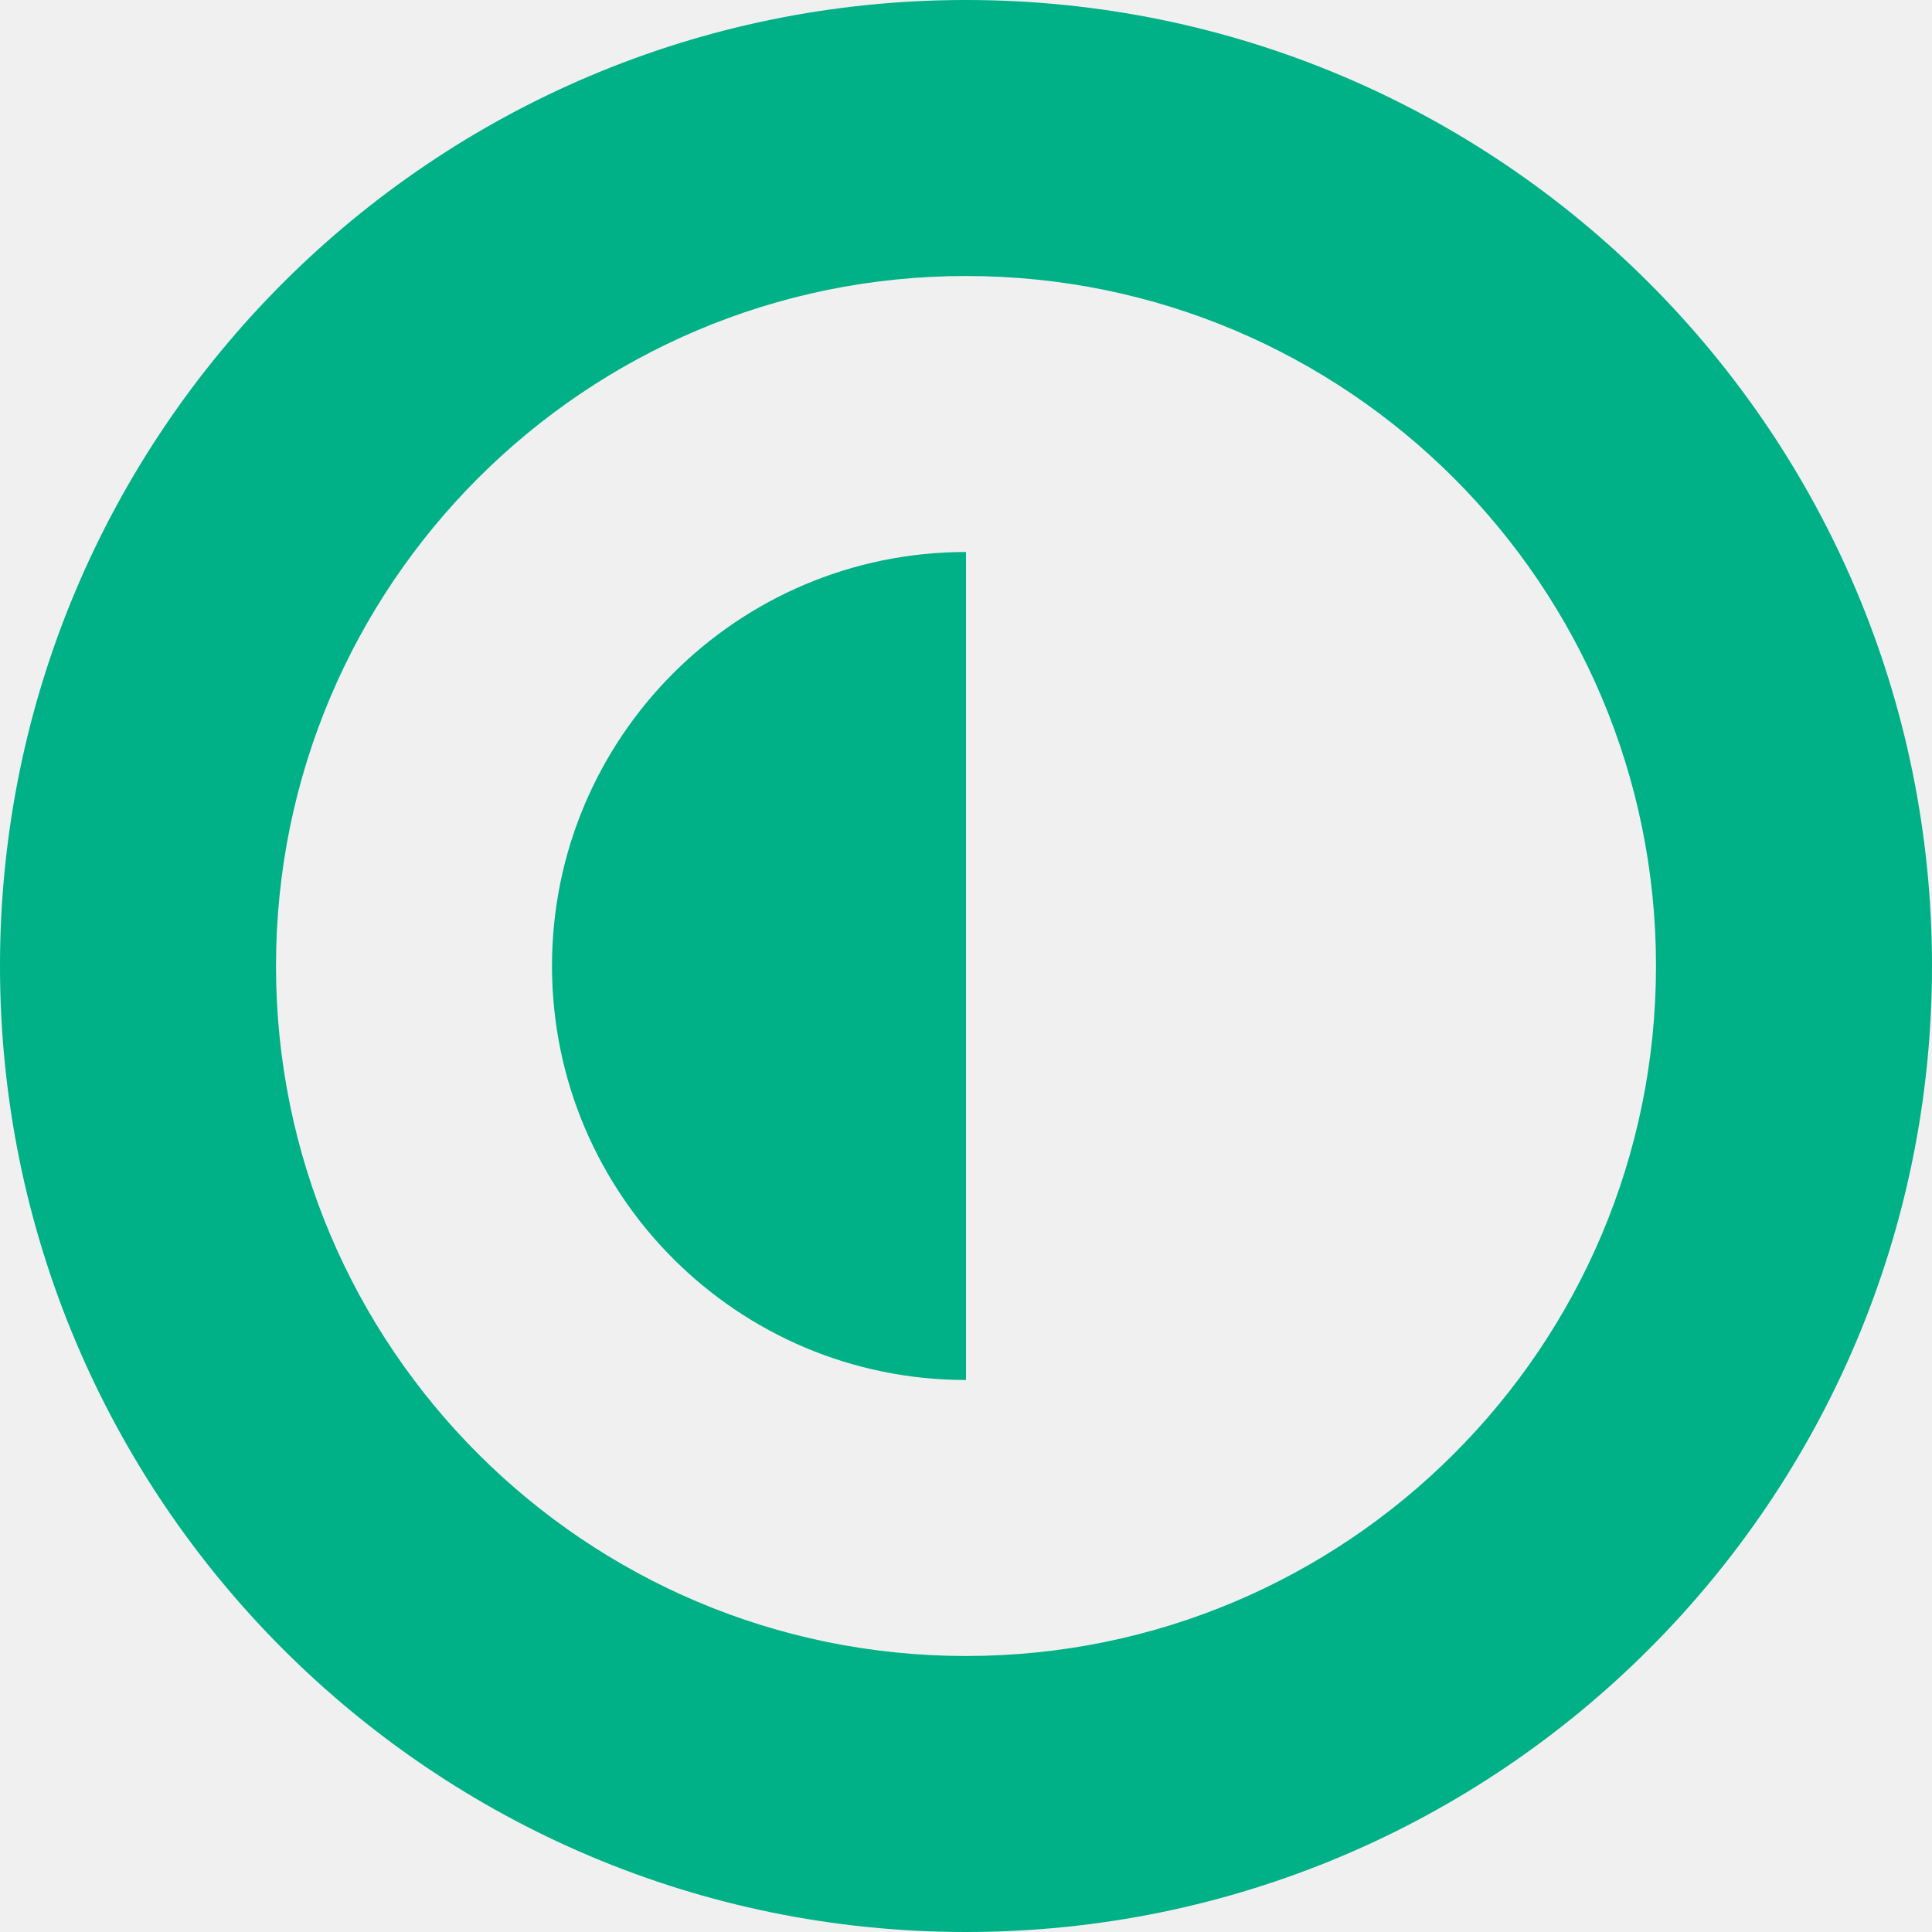
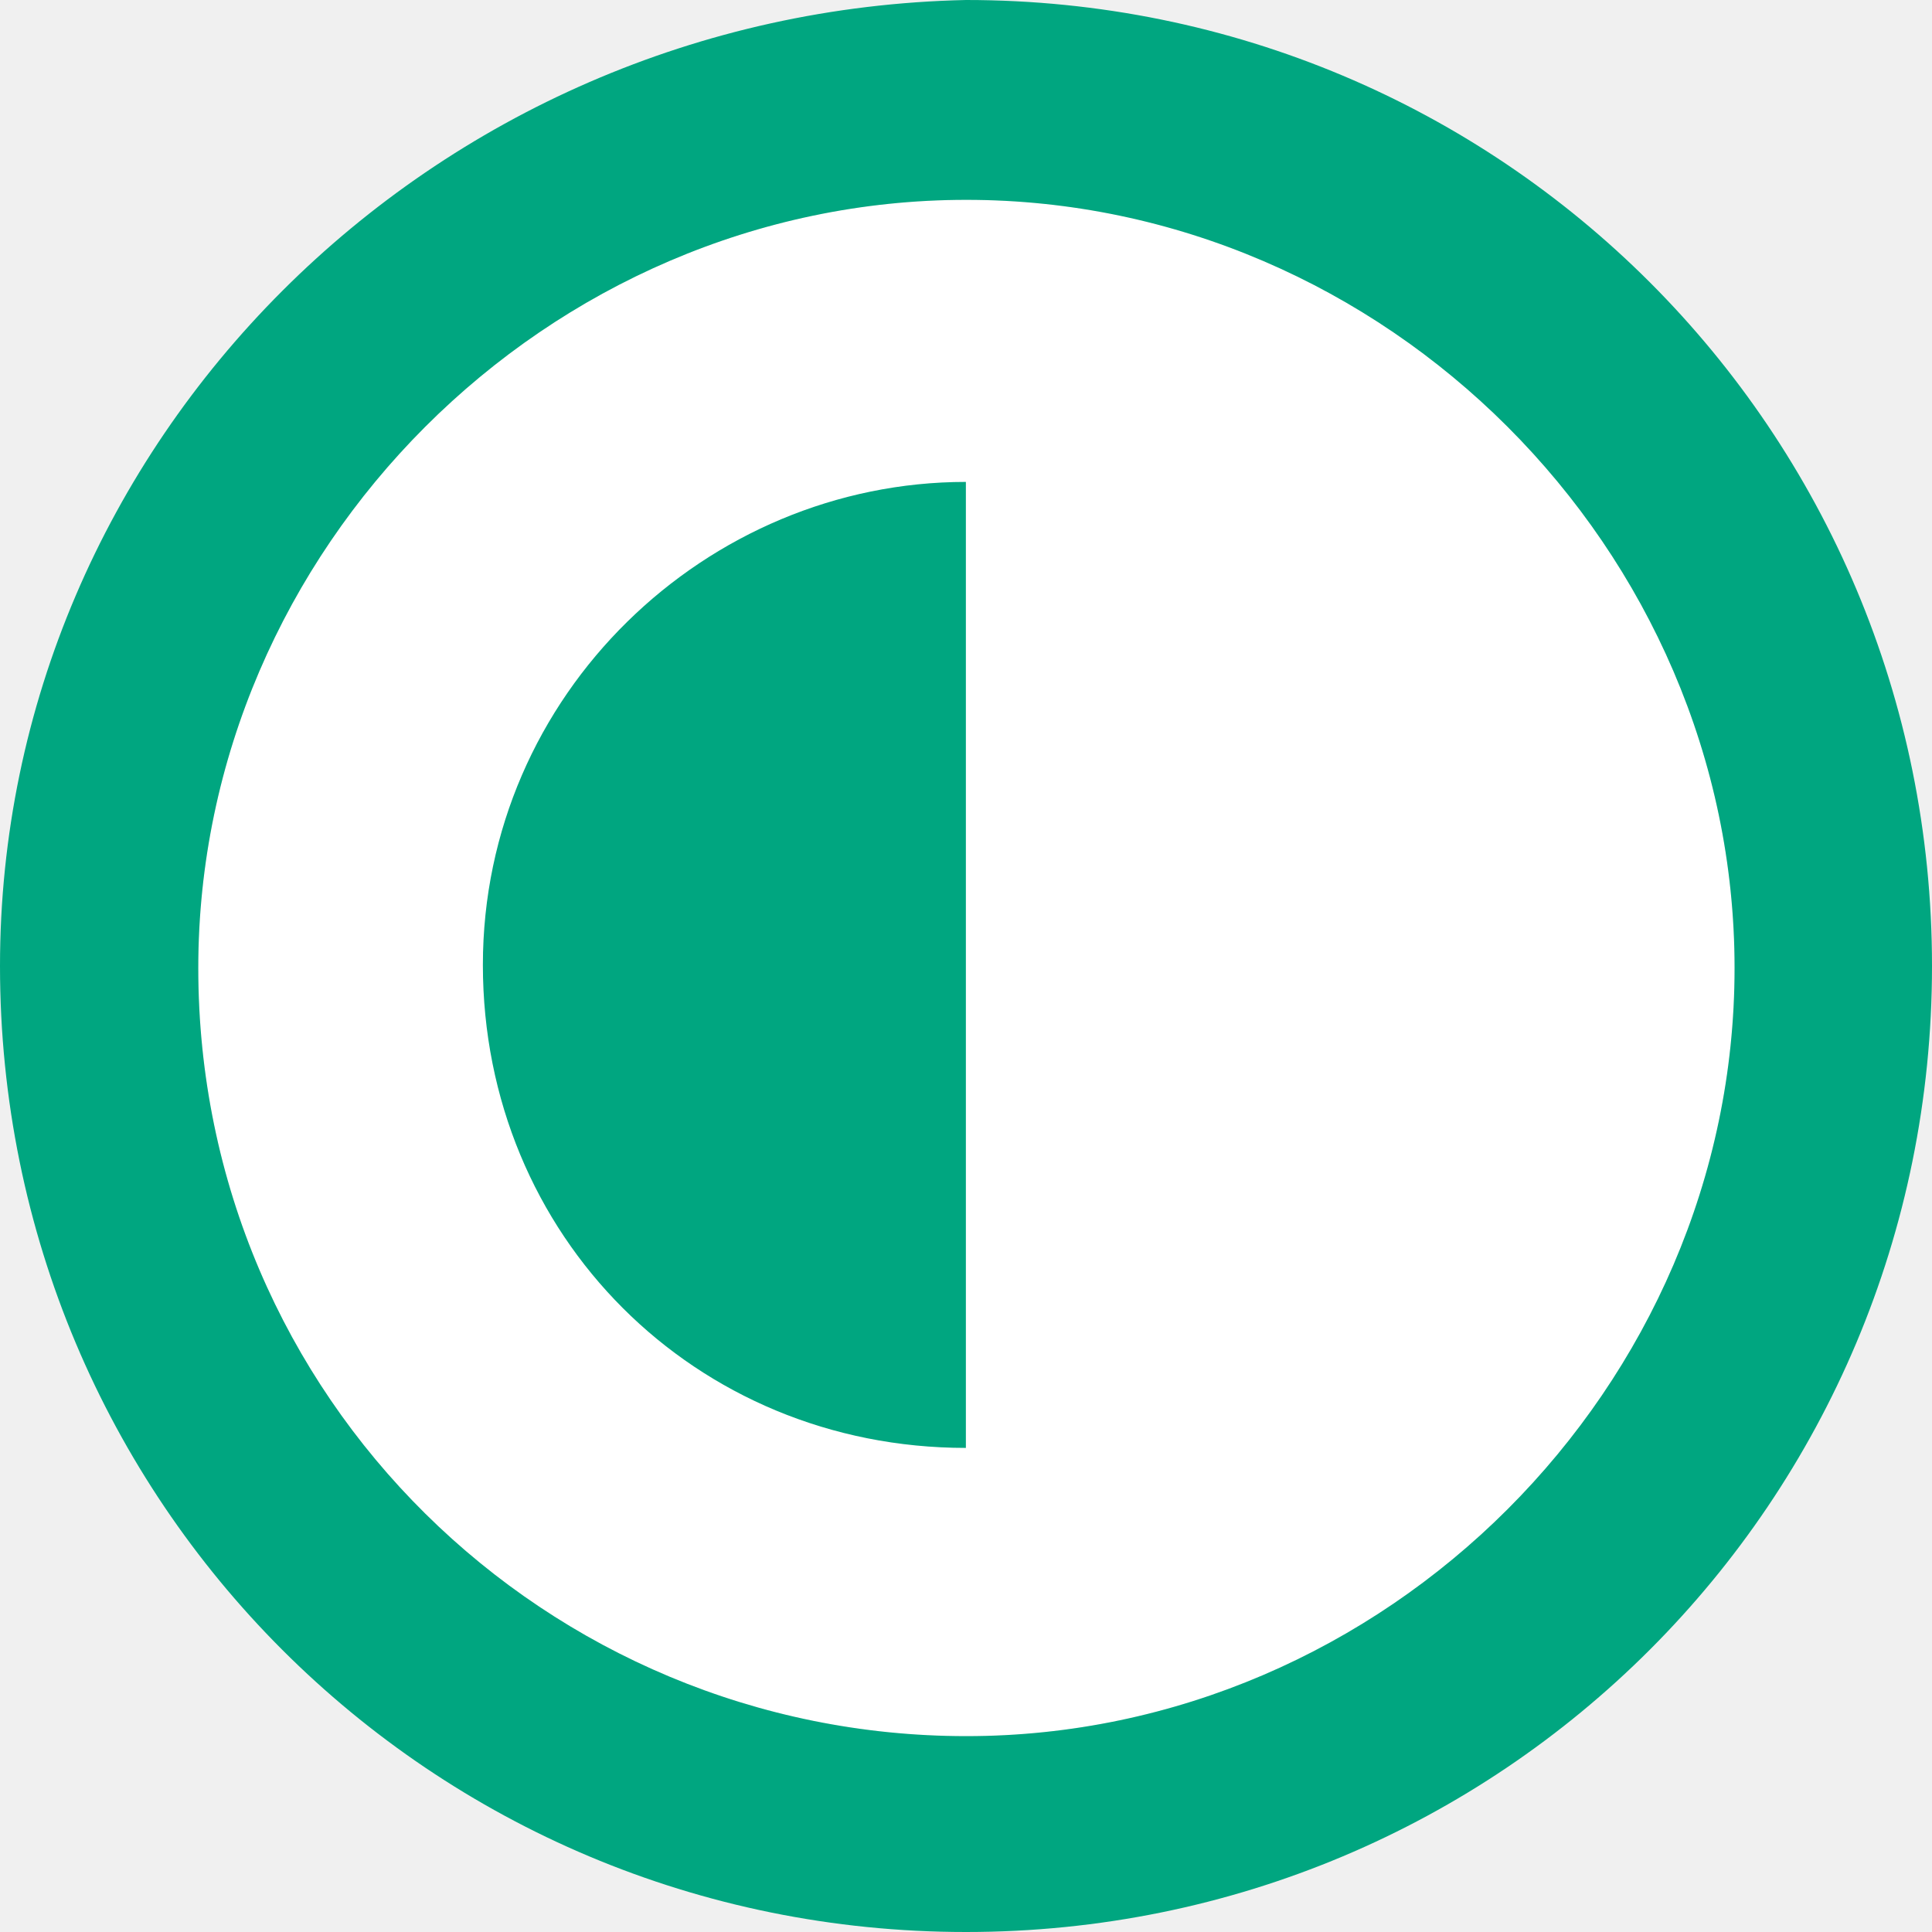
- <svg xmlns="http://www.w3.org/2000/svg" width="14" height="14" viewBox="0 0 14 14">
-   <g fill="#00b087" fill-rule="evenodd">
-     <path d="M7,14 C3.134,14 0,10.866 0,7 C0,3.134 3.134,0 7,0 C10.866,0 14,3.134 14,7 C14,10.866 10.866,14 7,14 Z M7,12 C9.761,12 12,9.761 12,7 C12,4.239 9.761,2 7,2 C4.239,2 2,4.239 2,7 C2,9.761 4.239,12 7,12 Z" />
-     <path d="M7,10 L7,4 C5.343,4 4,5.343 4,7 C4,8.657 5.343,10 7,10 Z" />
+ <svg xmlns="http://www.w3.org/2000/svg" viewBox="0 0 16 16" version="1.1">
+   <g id="Page-1" stroke="none" stroke-width="1" fill="none" fill-rule="evenodd">
+     <g id="ta-half">
+       <path d="M1.642,8.017 C1.642,4.547 4.533,1.655 8.003,1.655 C11.473,1.655 14.365,4.547 14.365,8.017 C14.365,11.487 11.473,14.378 8.003,14.378 C4.533,14.378 1.642,11.583 1.642,8.017" id="Fill-22-path" fill="#FFFFFF" />
+       <g id="Group-3" fill="#00A680" fill-rule="nonzero">
+         <path d="M1.642,8.017 C1.642,11.583 4.533,14.378 8.003,14.378 C11.473,14.378 14.365,11.487 14.365,8.017 C14.365,4.547 11.473,1.655 8.003,1.655 C4.533,1.655 1.642,4.547 1.642,8.017 Z M0,8 C0,3.663 3.566,0.096 8,0 C12.434,0 16,3.566 16,8 C16,12.434 12.434,16 8,16 C3.566,16 0,12.434 0,8 Z M7.999,11.991 C5.755,11.991 3.999,10.235 3.999,7.991 C3.999,5.747 5.853,3.991 7.999,3.991 L7.999,11.991 Z" id="Combined-Shape" />
+       </g>
+     </g>
  </g>
</svg>
